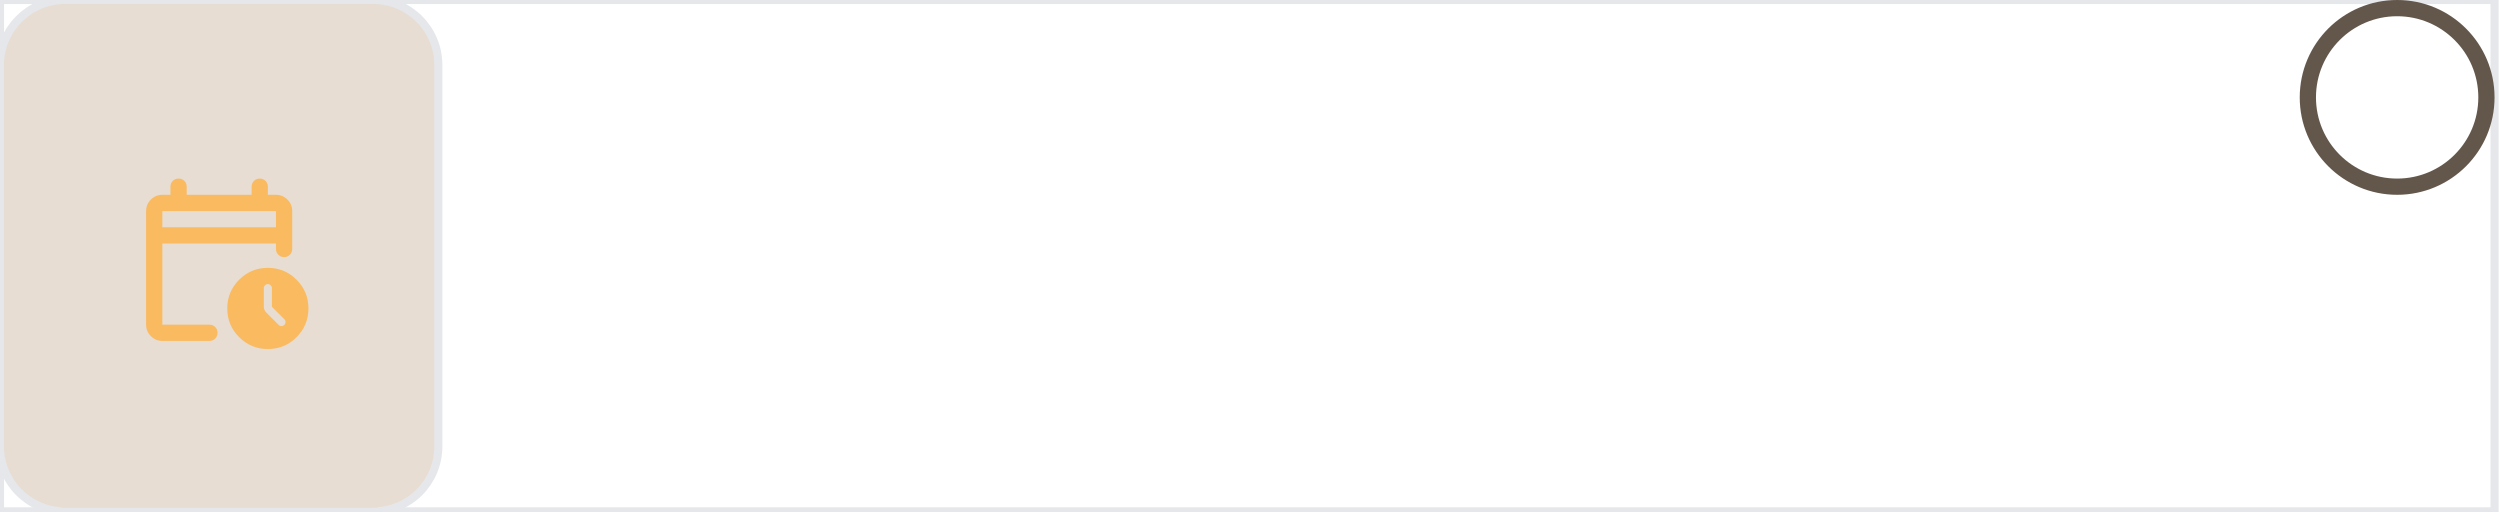
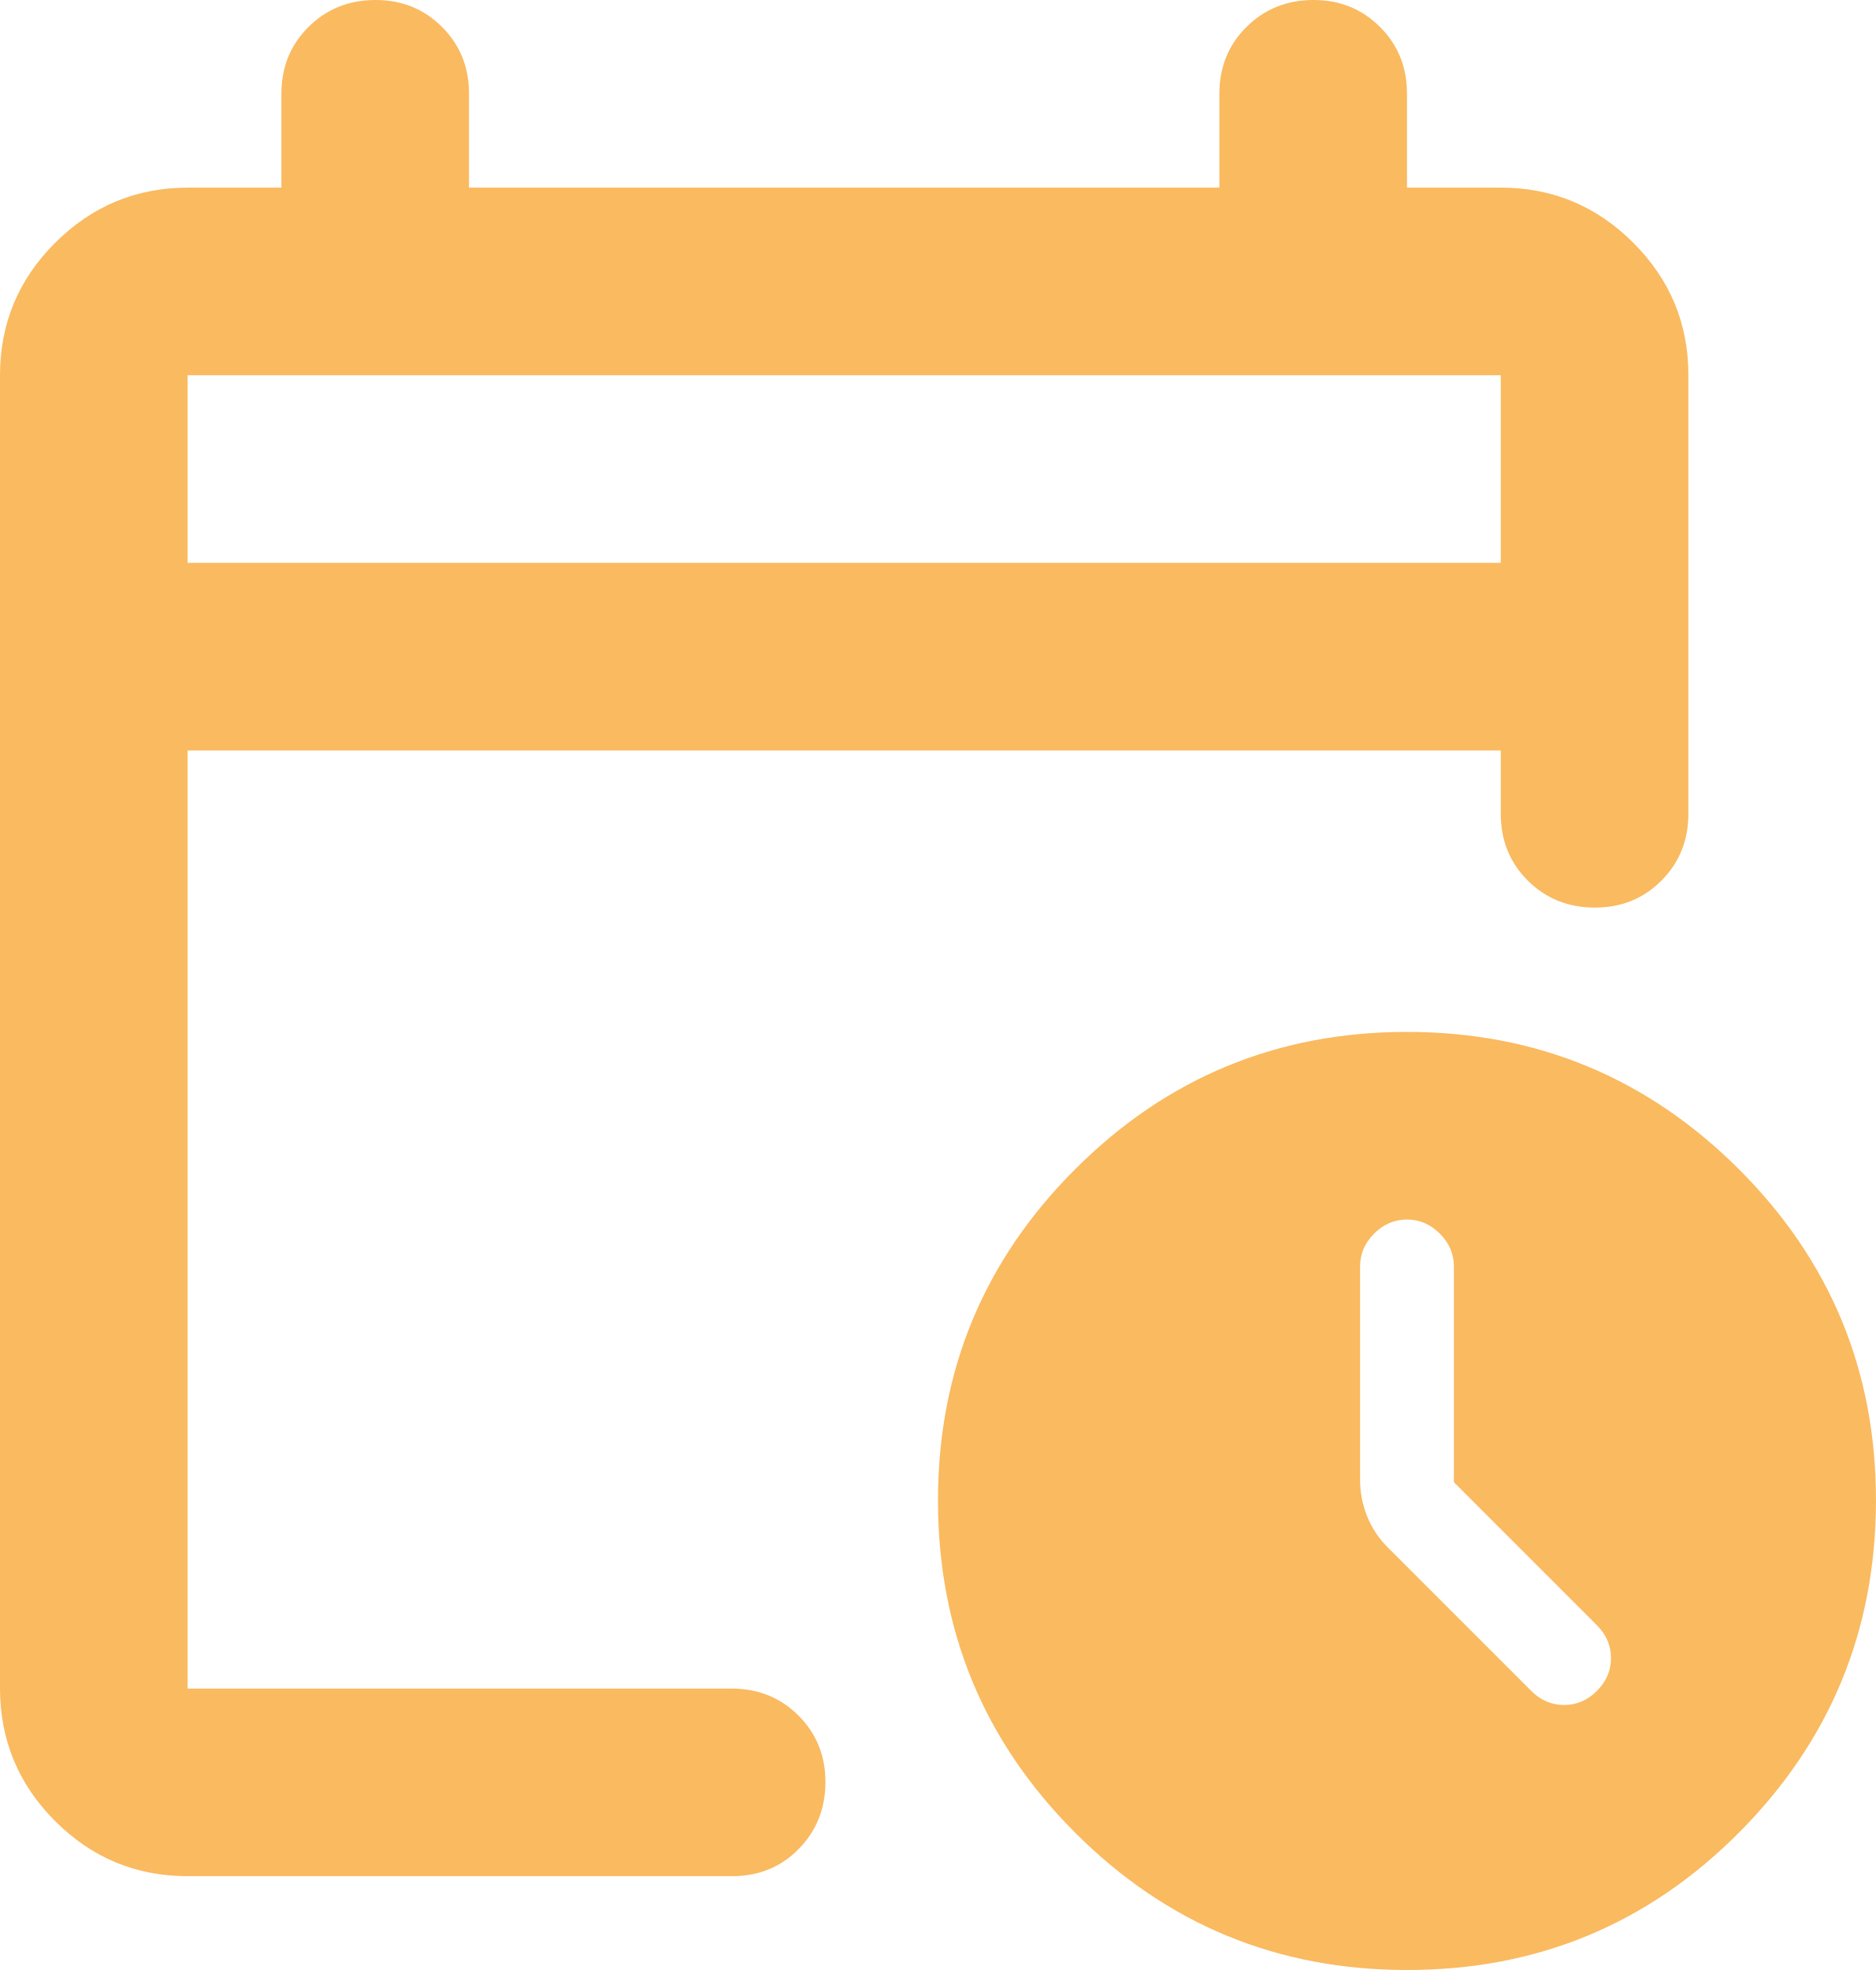
- <svg xmlns="http://www.w3.org/2000/svg" width="308" height="63" viewBox="0 0 308 63" fill="none">
-   <rect width="307.328" height="63" stroke="#E5E7EB" />
-   <rect width="54" height="63" rx="8" fill="#8A561E" fill-opacity="0.2" />
-   <rect width="54" height="63" rx="8" stroke="#E5E7EB" />
-   <path d="M20 28H34V26H20V28ZM20 42C19.45 42 18.979 41.804 18.588 41.413C18.197 41.022 18.001 40.551 18 40V26C18 25.45 18.196 24.979 18.588 24.588C18.98 24.197 19.451 24.001 20 24H21V23C21 22.717 21.096 22.479 21.288 22.288C21.48 22.097 21.717 22.001 22 22C22.283 21.999 22.52 22.095 22.713 22.288C22.906 22.481 23.001 22.718 23 23V24H31V23C31 22.717 31.096 22.479 31.288 22.288C31.48 22.097 31.717 22.001 32 22C32.283 21.999 32.52 22.095 32.713 22.288C32.906 22.481 33.001 22.718 33 23V24H34C34.55 24 35.021 24.196 35.413 24.588C35.805 24.98 36.001 25.451 36 26V30.675C36 30.958 35.904 31.196 35.712 31.388C35.52 31.58 35.283 31.676 35 31.675C34.717 31.674 34.48 31.578 34.288 31.387C34.096 31.196 34 30.958 34 30.675V30H20V40H25.8C26.083 40 26.321 40.096 26.513 40.288C26.705 40.48 26.801 40.717 26.8 41C26.799 41.283 26.703 41.52 26.512 41.713C26.321 41.906 26.083 42.001 25.8 42H20ZM33 43C31.617 43 30.438 42.512 29.463 41.537C28.488 40.562 28.001 39.383 28 38C27.999 36.617 28.487 35.438 29.463 34.463C30.439 33.488 31.618 33 33 33C34.382 33 35.561 33.488 36.538 34.463C37.515 35.438 38.002 36.617 38 38C37.998 39.383 37.51 40.562 36.537 41.538C35.564 42.514 34.385 43.001 33 43ZM33.5 37.8V35.5C33.5 35.367 33.45 35.25 33.35 35.15C33.25 35.05 33.133 35 33 35C32.867 35 32.75 35.05 32.65 35.15C32.55 35.25 32.5 35.367 32.5 35.5V37.775C32.5 37.908 32.525 38.038 32.575 38.163C32.625 38.288 32.7 38.401 32.8 38.5L34.325 40.025C34.425 40.125 34.542 40.175 34.675 40.175C34.808 40.175 34.925 40.125 35.025 40.025C35.125 39.925 35.175 39.808 35.175 39.675C35.175 39.542 35.125 39.425 35.025 39.325L33.5 37.8Z" fill="#FABA60" />
-   <rect x="284.328" y="1" width="22" height="22" rx="11" stroke="#63574B" stroke-width="2" />
+ <svg xmlns="http://www.w3.org/2000/svg" width="20" height="21" viewBox="0 0 20 21" fill="none">
+   <path d="M2 6H16V4H2V6ZM2 20C1.45 20 0.979 19.804 0.588 19.413C0.197 19.022 0.001 18.551 0 18V4C0 3.45 0.196 2.979 0.588 2.588C0.98 2.197 1.451 2.001 2 2H3V1C3 0.717 3.096 0.479 3.288 0.288C3.48 0.097 3.717 0.001 4 3.44827e-06C4.283 -0.001 4.52 0.095 4.713 0.288C4.906 0.481 5.001 0.718 5 1V2H13V1C13 0.717 13.096 0.479 13.288 0.288C13.48 0.097 13.717 0.001 14 3.44827e-06C14.283 -0.001 14.52 0.095 14.713 0.288C14.906 0.481 15.001 0.718 15 1V2H16C16.55 2 17.021 2.196 17.413 2.588C17.805 2.98 18.001 3.451 18 4V8.675C18 8.958 17.904 9.196 17.712 9.388C17.52 9.58 17.283 9.676 17 9.675C16.717 9.674 16.48 9.578 16.288 9.387C16.096 9.196 16 8.958 16 8.675V8H2V18H7.8C8.083 18 8.321 18.096 8.513 18.288C8.705 18.48 8.801 18.717 8.8 19C8.799 19.283 8.703 19.52 8.512 19.713C8.321 19.906 8.083 20.001 7.8 20H2ZM15 21C13.617 21 12.438 20.512 11.463 19.537C10.488 18.562 10.001 17.383 10 16C9.999 14.617 10.487 13.438 11.463 12.463C12.439 11.488 13.618 11 15 11C16.382 11 17.561 11.488 18.538 12.463C19.515 13.438 20.002 14.617 20 16C19.998 17.383 19.51 18.562 18.537 19.538C17.564 20.514 16.385 21.001 15 21ZM15.5 15.8V13.5C15.5 13.367 15.45 13.25 15.35 13.15C15.25 13.05 15.133 13 15 13C14.867 13 14.75 13.05 14.65 13.15C14.55 13.25 14.5 13.367 14.5 13.5V15.775C14.5 15.908 14.525 16.038 14.575 16.163C14.625 16.288 14.7 16.401 14.8 16.5L16.325 18.025C16.425 18.125 16.542 18.175 16.675 18.175C16.808 18.175 16.925 18.125 17.025 18.025C17.125 17.925 17.175 17.808 17.175 17.675C17.175 17.542 17.125 17.425 17.025 17.325L15.5 15.8Z" fill="#FABA60" />
</svg>
